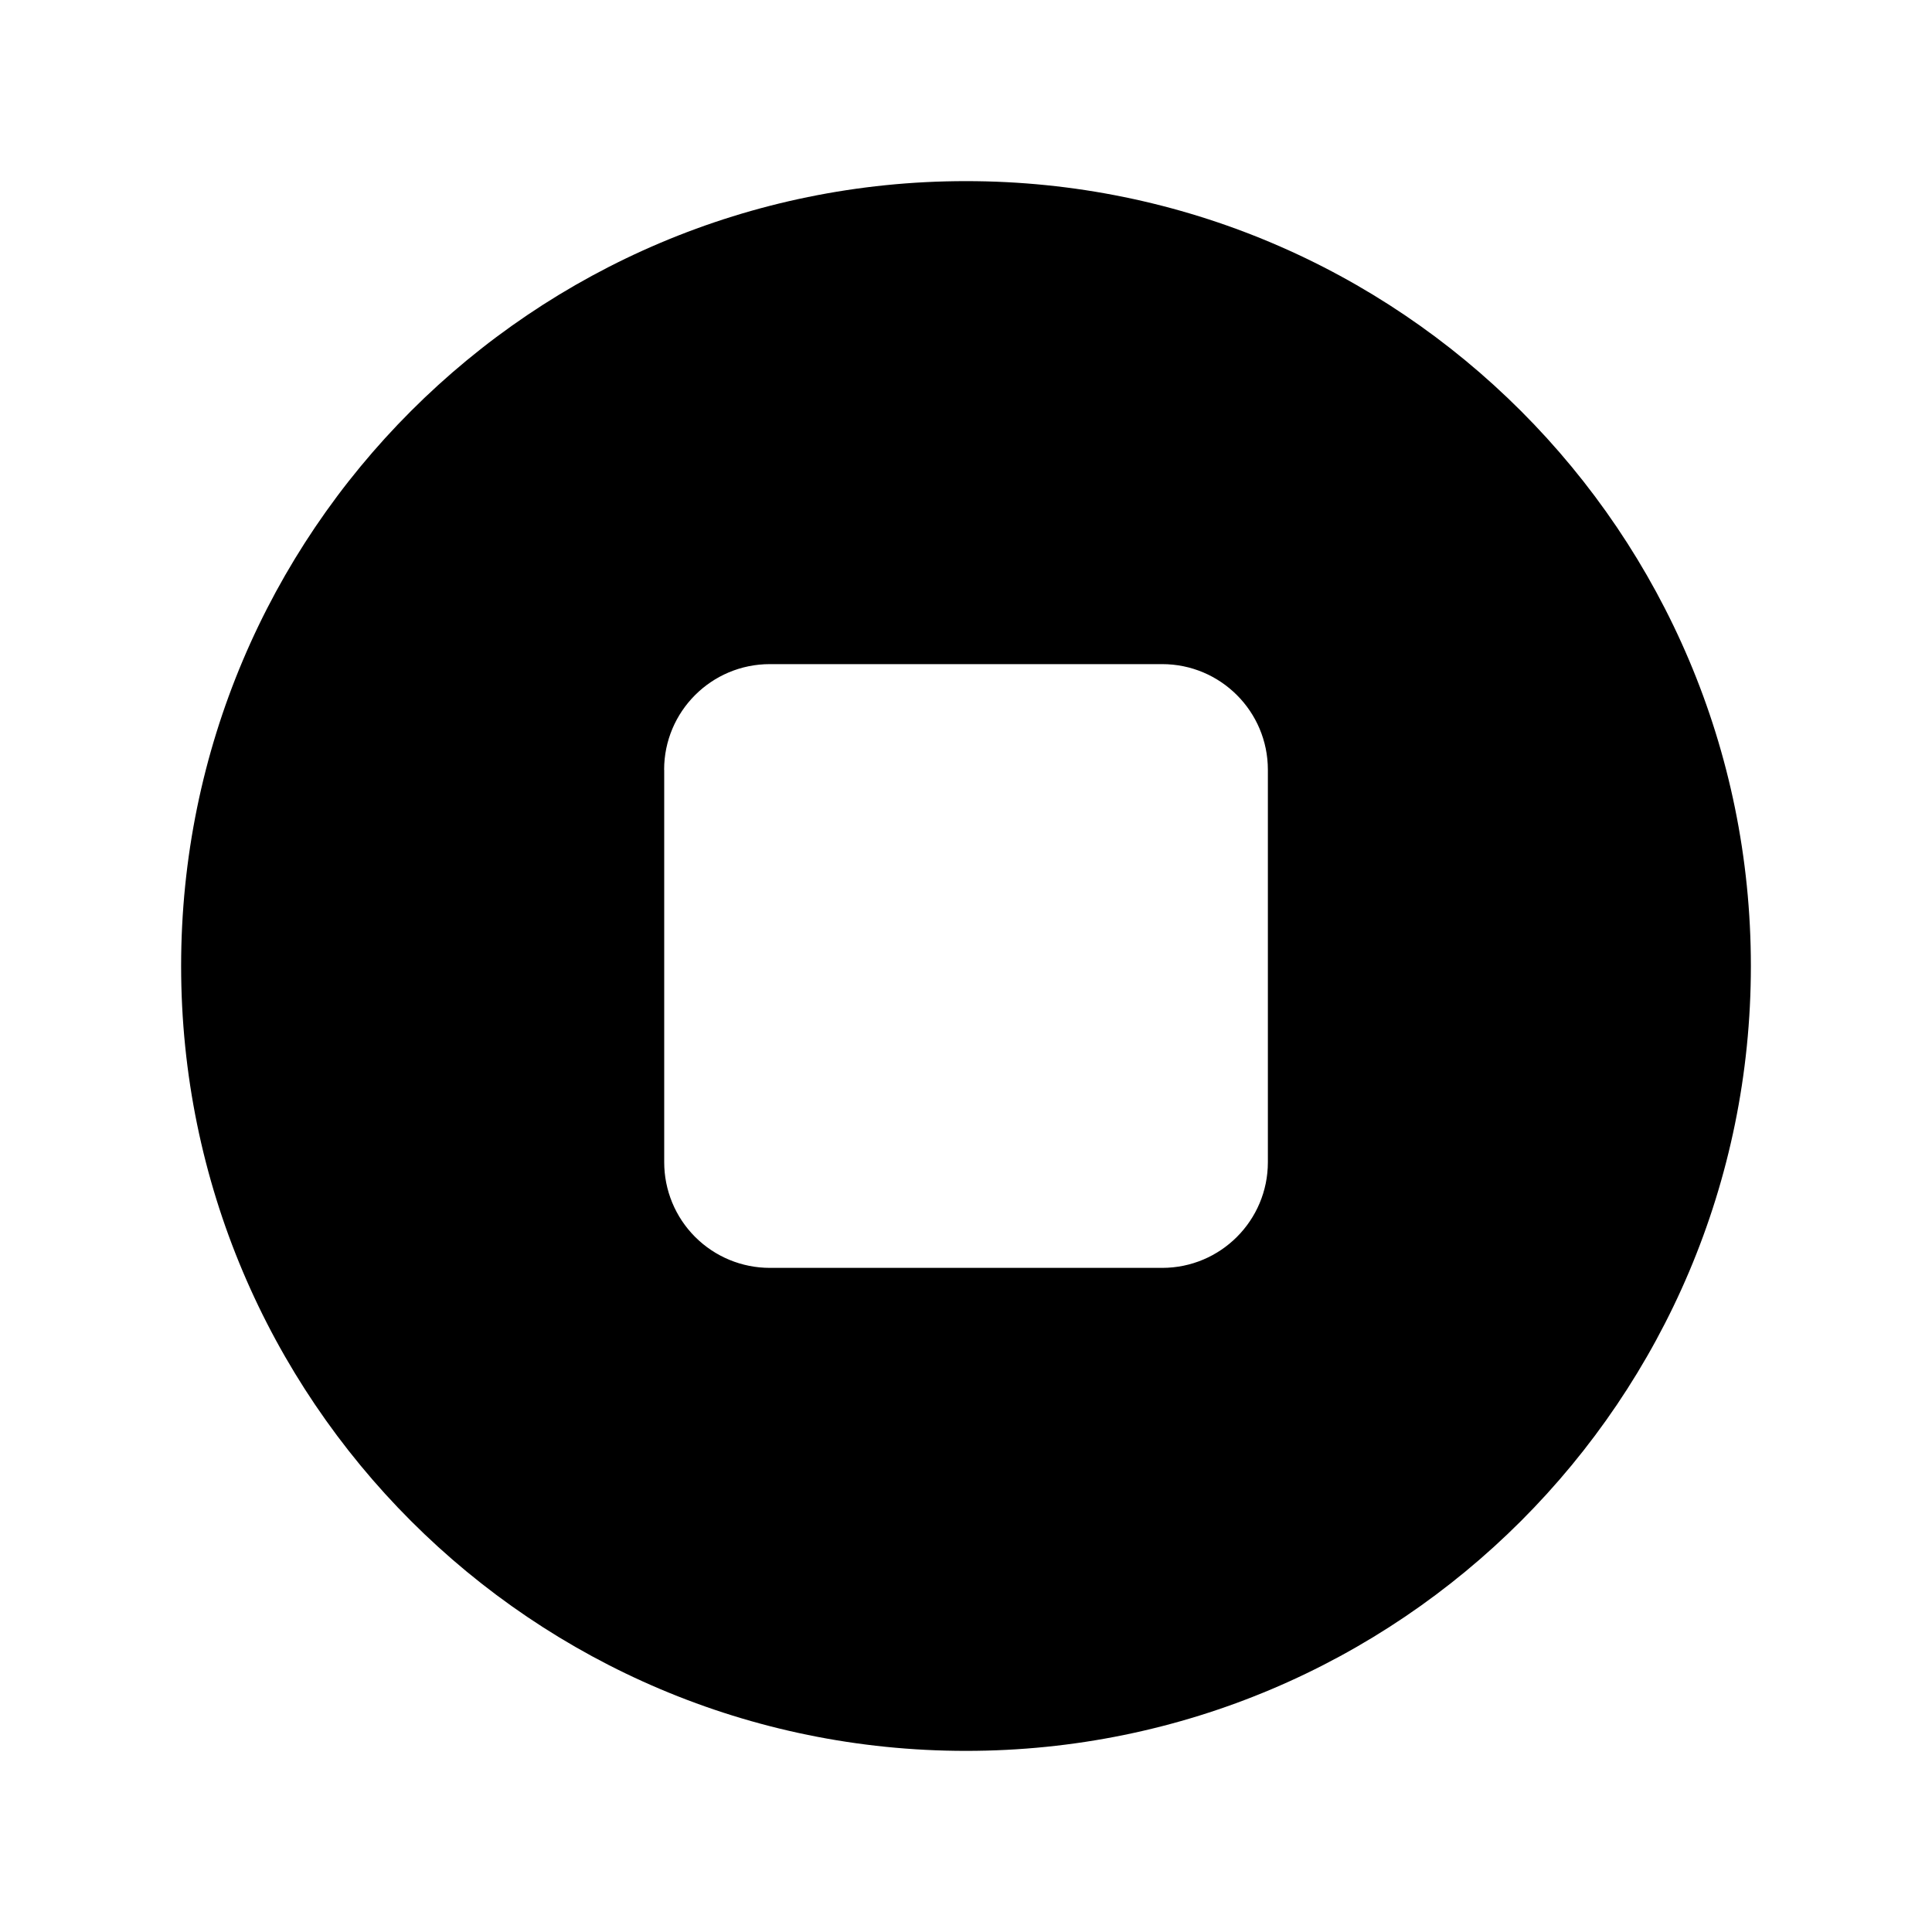
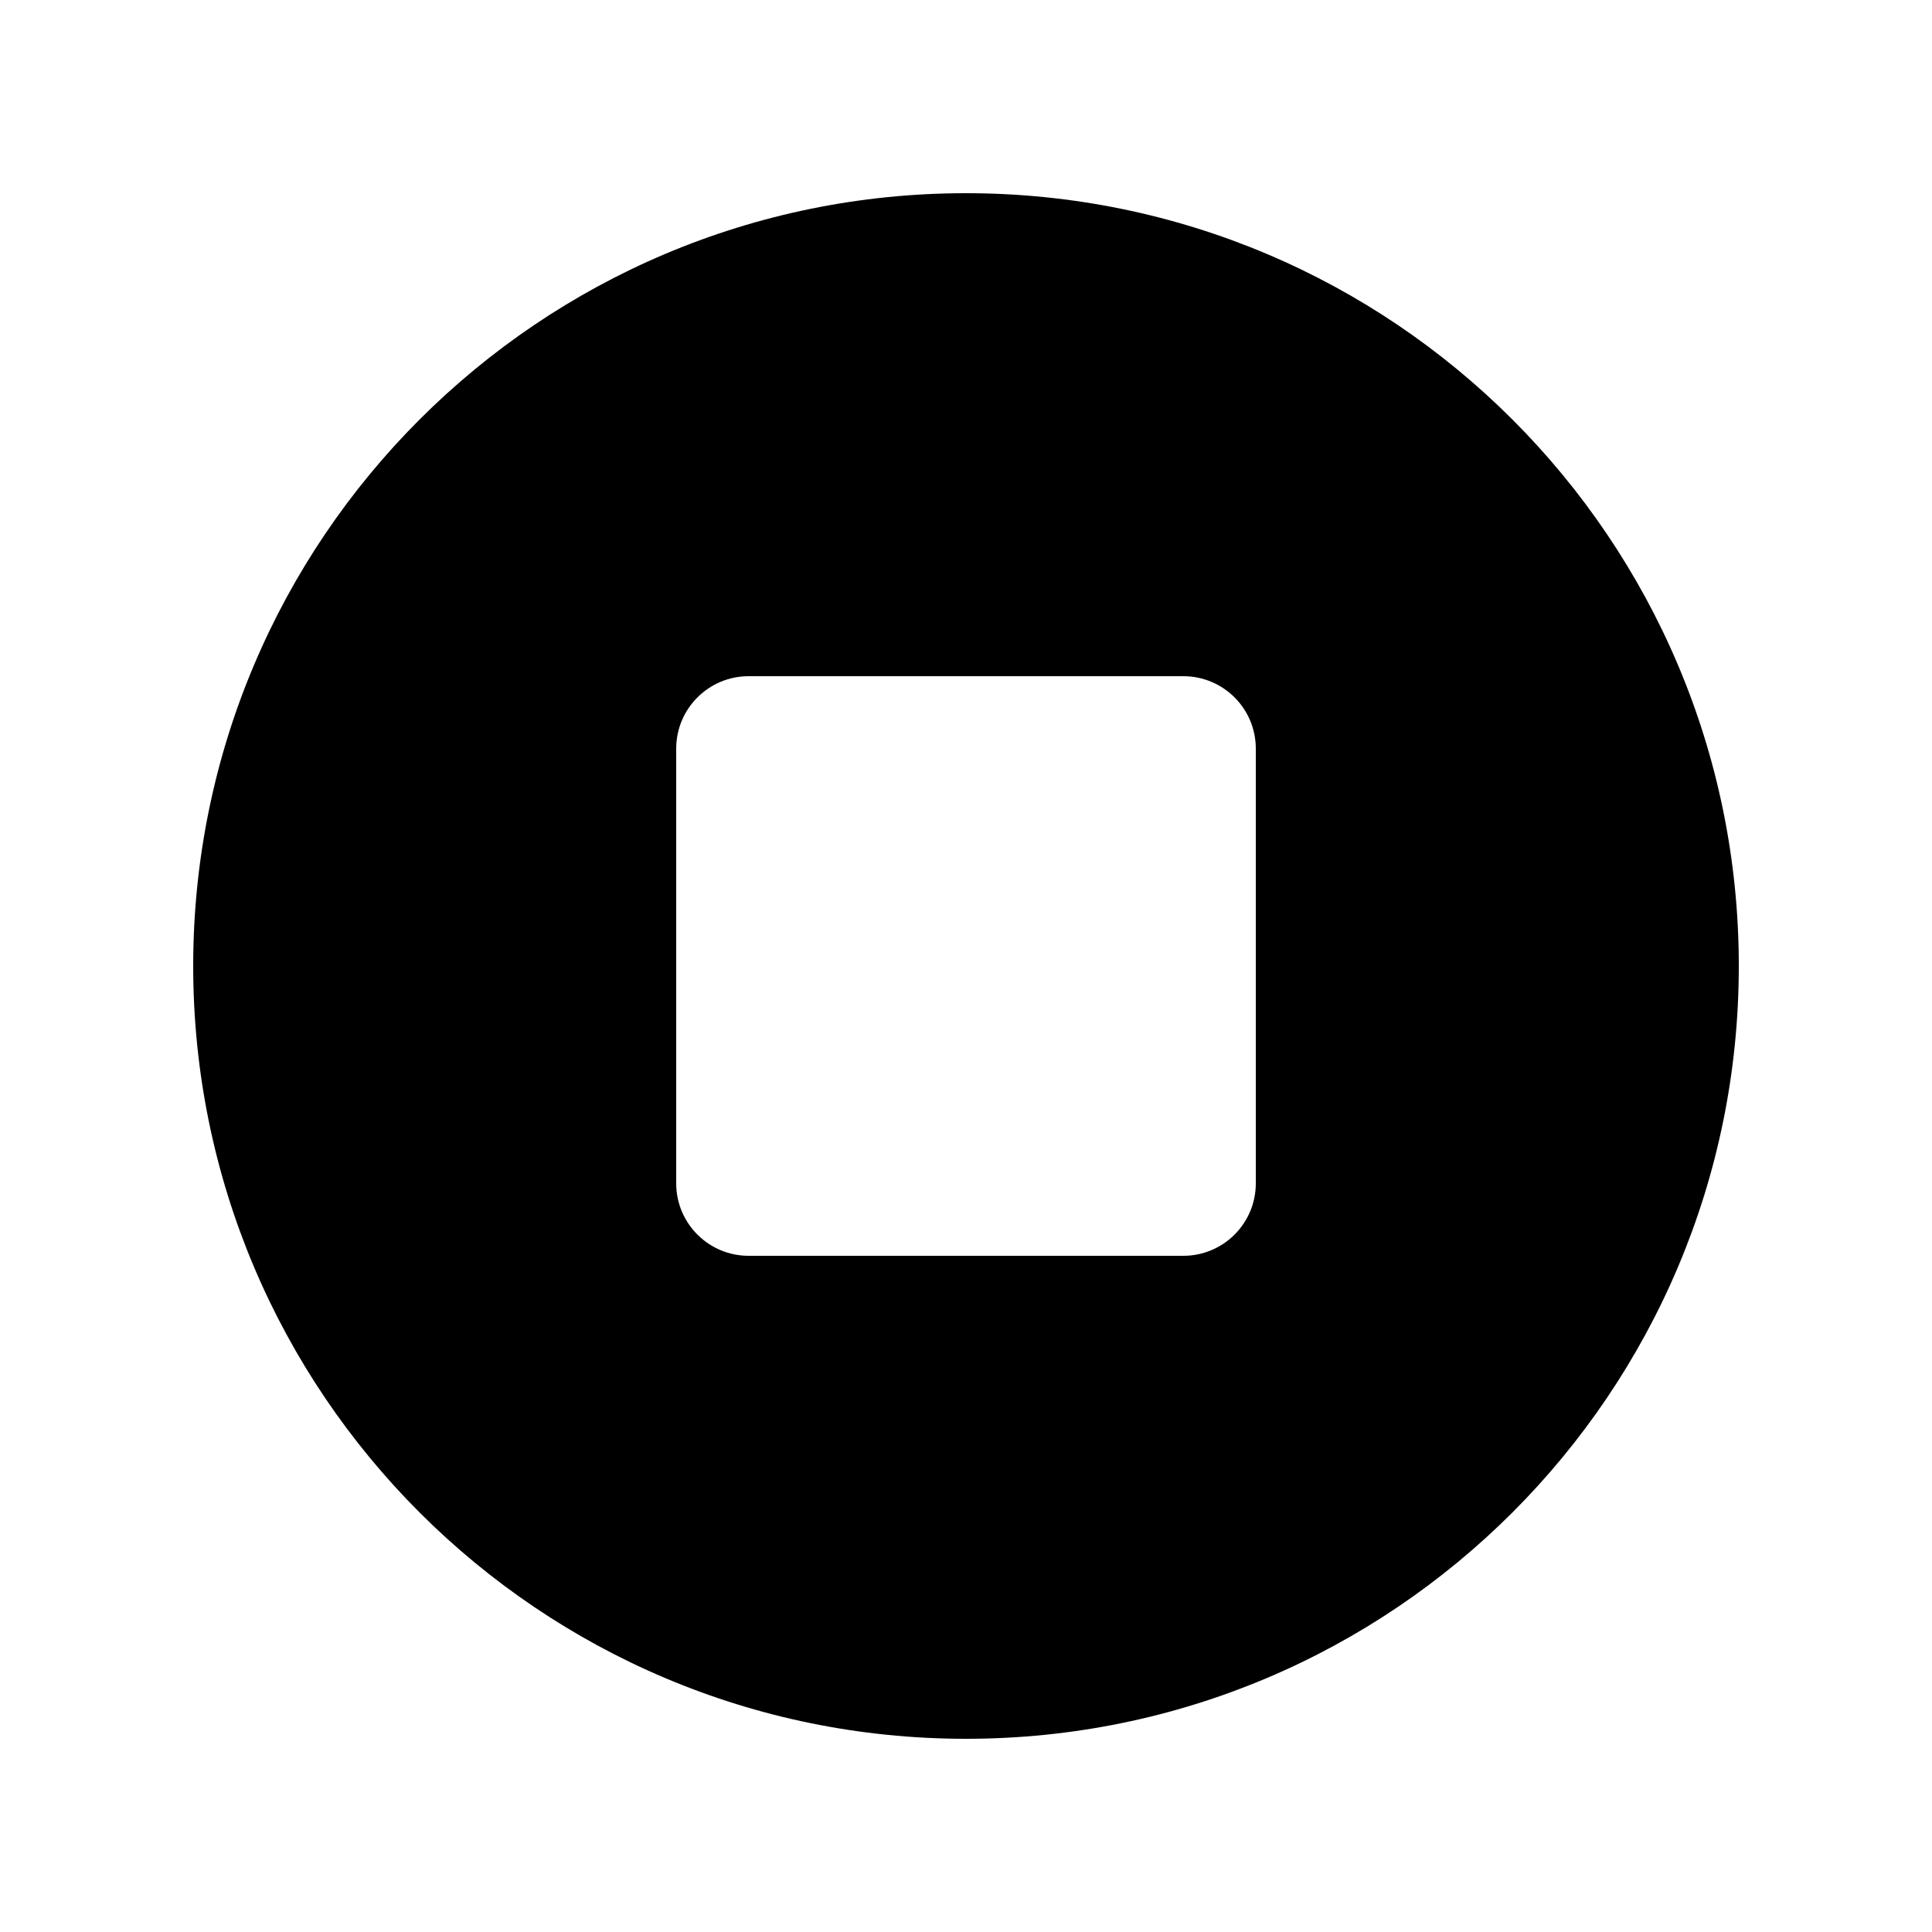
- <svg xmlns="http://www.w3.org/2000/svg" viewBox="0 0 24 24" fill="currentColor" aria-hidden="true" data-slot="icon">
-   <path fill-rule="evenodd" d="M2.25 12c0-5.385 4.365-9.75 9.75-9.75s9.75 4.365 9.75 9.75-4.365 9.75-9.75 9.75S2.25 17.385 2.25 12Zm6-2.438c0-.724.588-1.312 1.313-1.312h4.874c.725 0 1.313.588 1.313 1.313v4.874c0 .725-.588 1.313-1.313 1.313H9.564a1.312 1.312 0 0 1-1.313-1.313V9.564Z" clip-rule="evenodd" />
+ <svg xmlns="http://www.w3.org/2000/svg" viewBox="0 0 20 20" fill="currentColor" aria-hidden="true" data-slot="icon">
+   <path fill-rule="evenodd" d="M2 10a8 8 0 1 1 16 0 8 8 0 0 1-16 0Zm5-2.25A.75.75 0 0 1 7.75 7h4.5a.75.75 0 0 1 .75.75v4.5a.75.75 0 0 1-.75.75h-4.5a.75.75 0 0 1-.75-.75v-4.5Z" clip-rule="evenodd" />
</svg>
